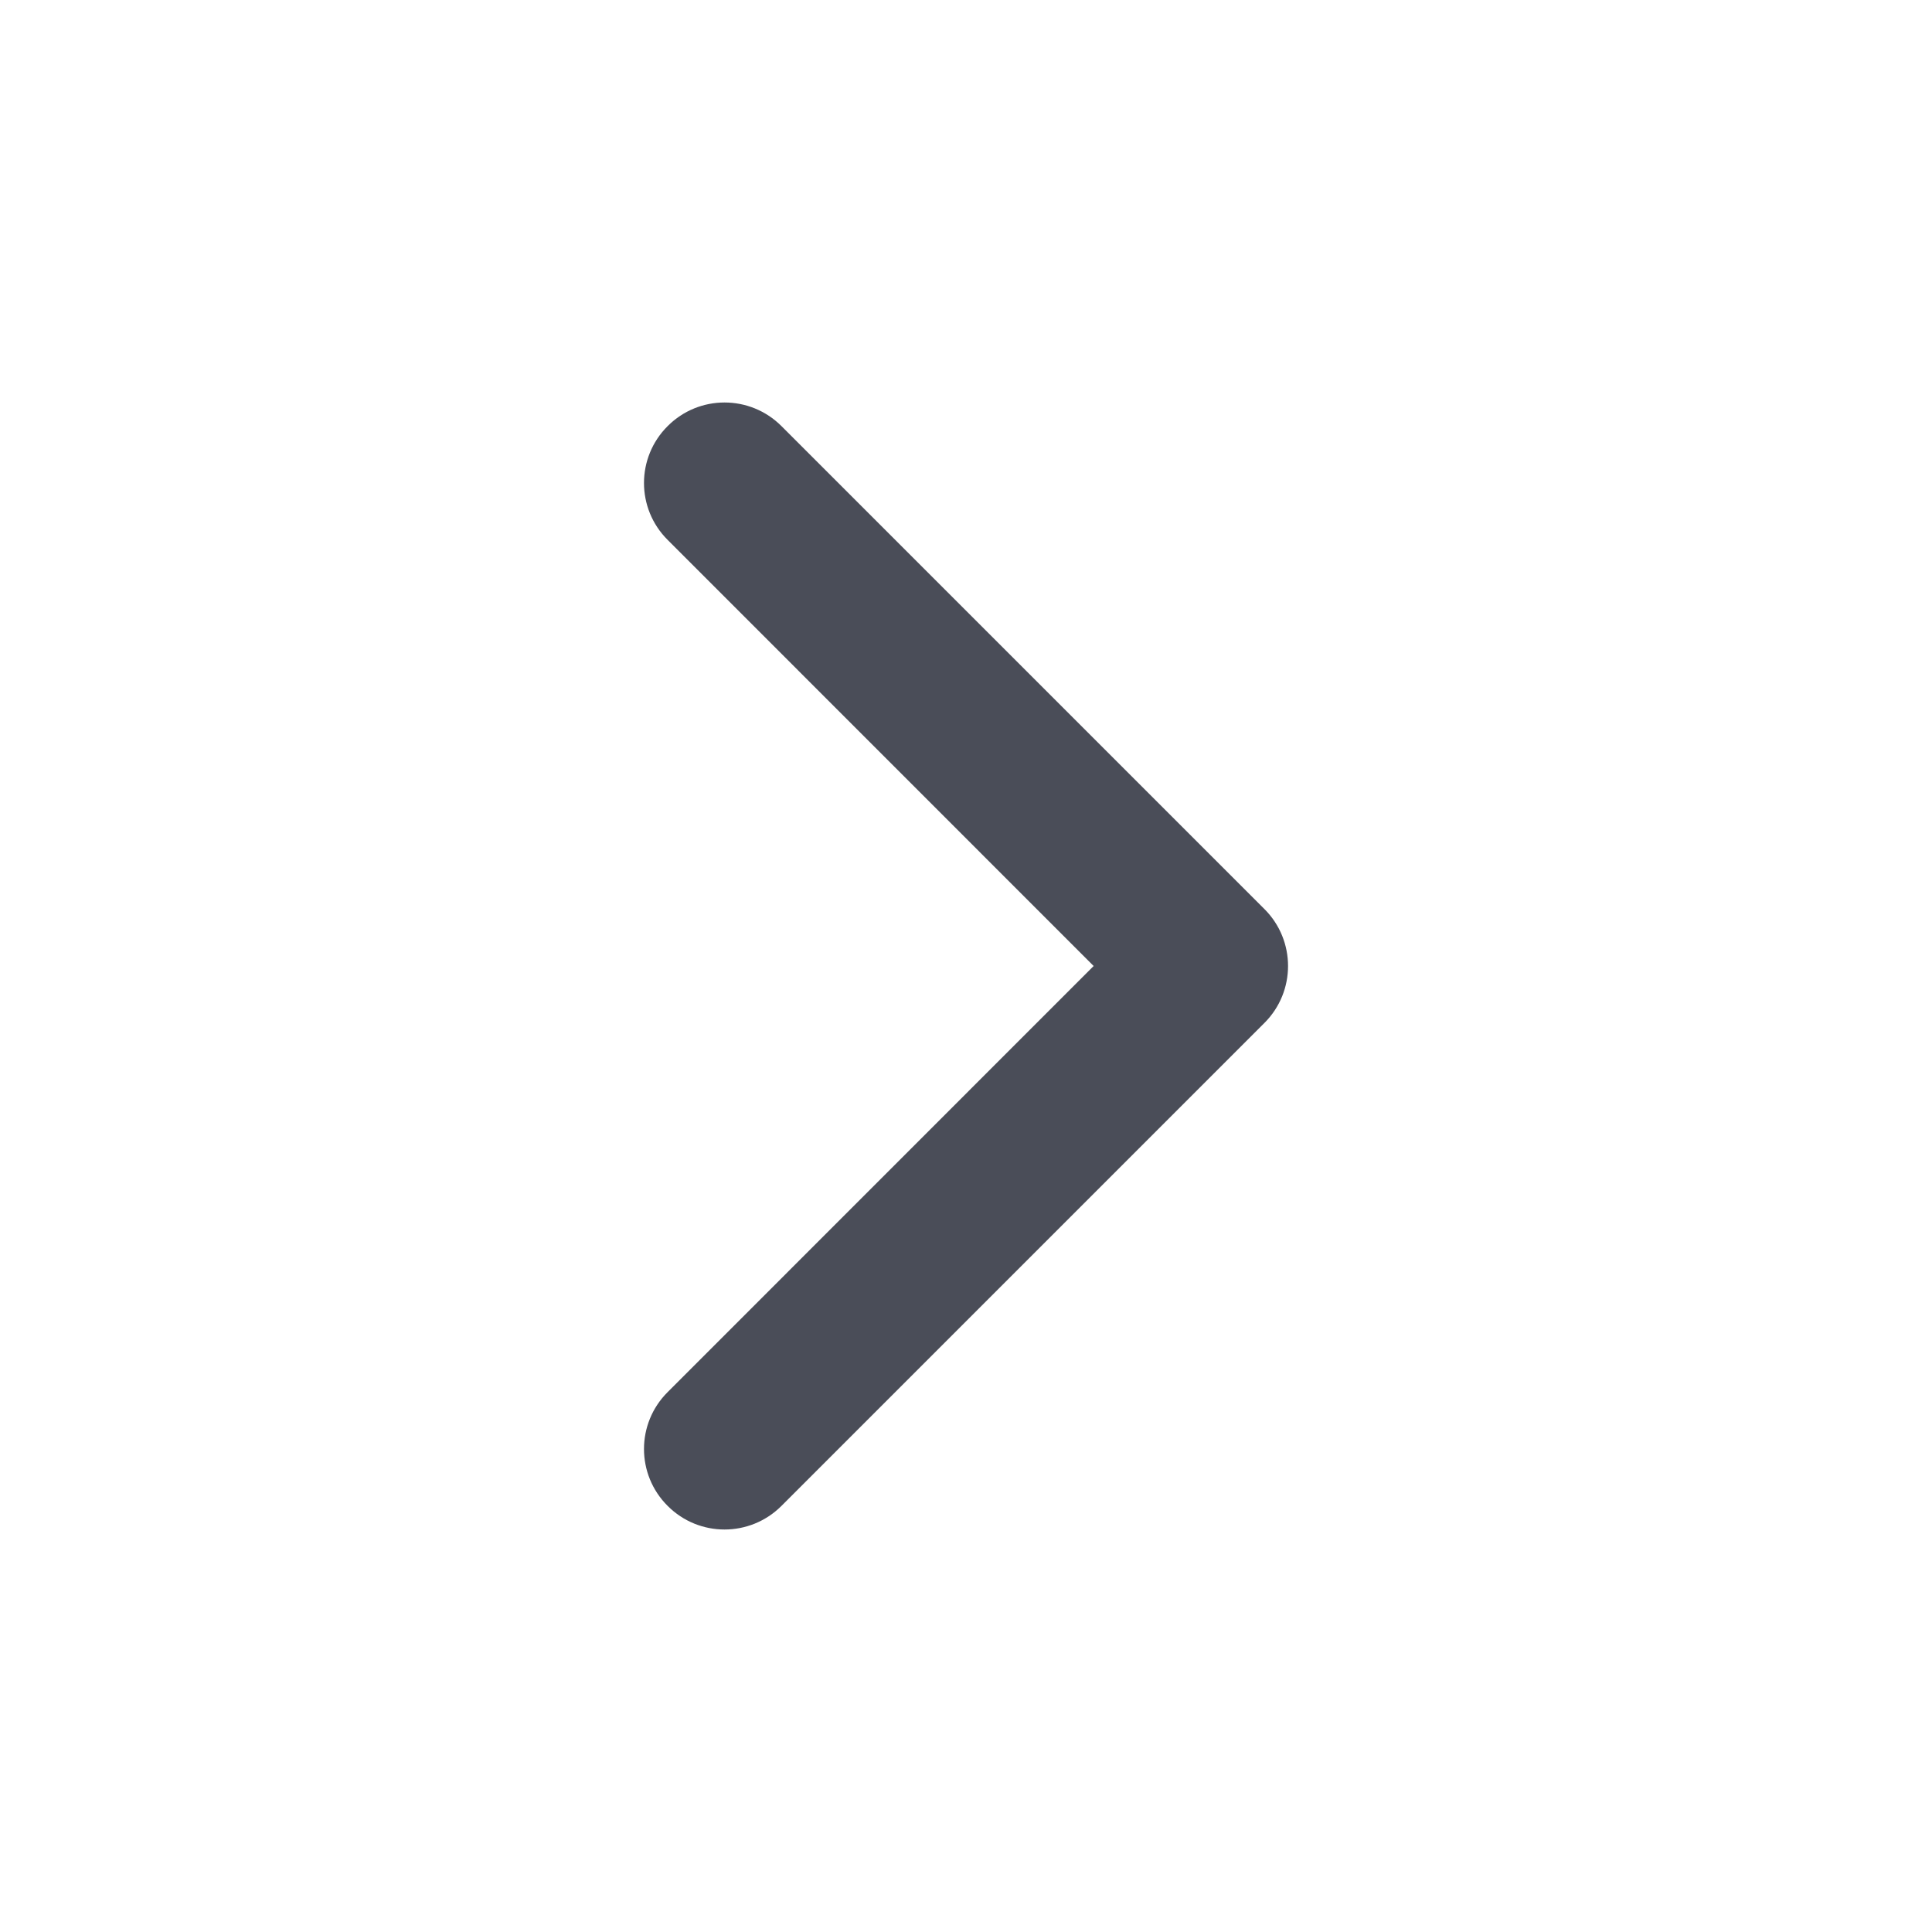
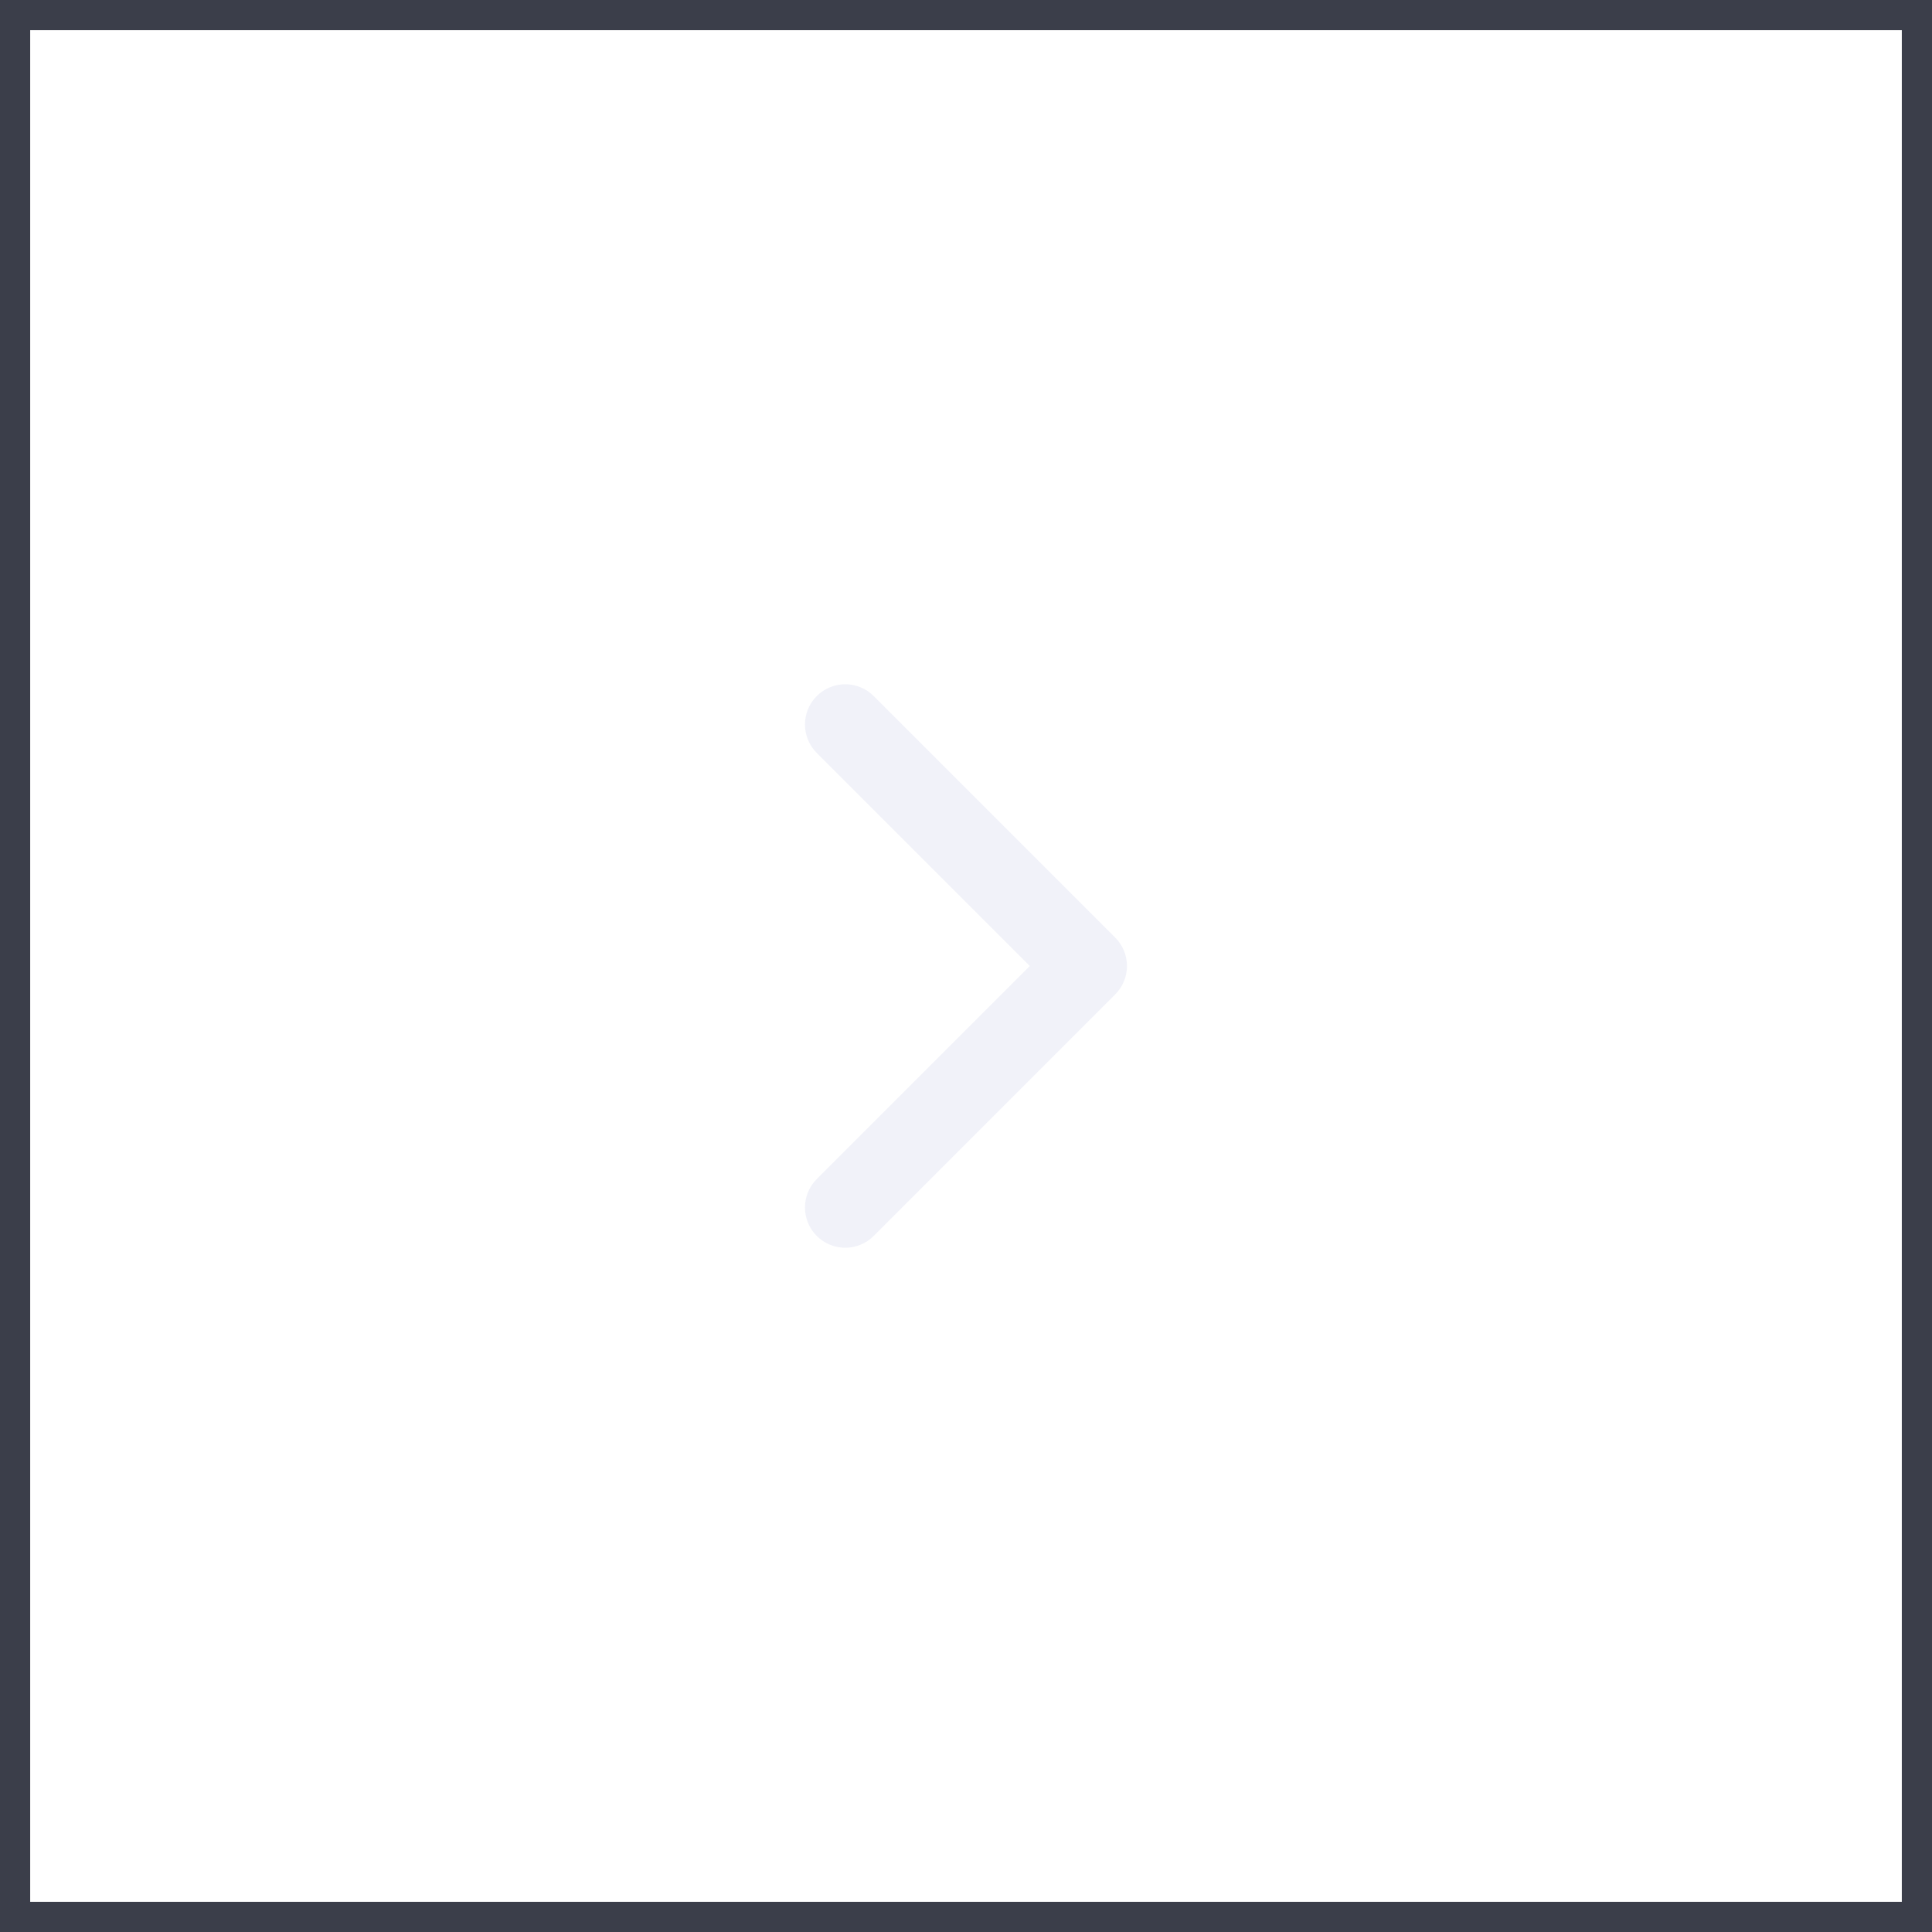
- <svg xmlns="http://www.w3.org/2000/svg" width="16" height="16" viewBox="0 0 16 16" fill="none">
-   <path fill-rule="evenodd" clip-rule="evenodd" d="M5.529 3.529C5.789 3.268 6.211 3.268 6.472 3.529L10.472 7.529C10.732 7.789 10.732 8.211 10.472 8.471L6.472 12.471C6.211 12.732 5.789 12.732 5.529 12.471C5.268 12.211 5.268 11.789 5.529 11.529L9.057 8L5.529 4.471C5.268 4.211 5.268 3.789 5.529 3.529Z" fill="#4A4D58" />
+ <svg xmlns="http://www.w3.org/2000/svg" width="32" height="32" viewBox="0 0 32 32" fill="none">
+   <rect width="32" height="32" fill="transparent" stroke="#3B3E4A" />
+   <path fill-rule="evenodd" clip-rule="evenodd" d="M13.528 11.529C13.789 11.268 14.211 11.268 14.471 11.529L18.471 15.529C18.731 15.789 18.731 16.211 18.471 16.471L14.471 20.471C14.211 20.732 13.789 20.732 13.528 20.471C13.268 20.211 13.268 19.789 13.528 19.529L17.057 16L13.528 12.471C13.268 12.211 13.268 11.789 13.528 11.529Z" fill="#F1F2F9" />
</svg>
